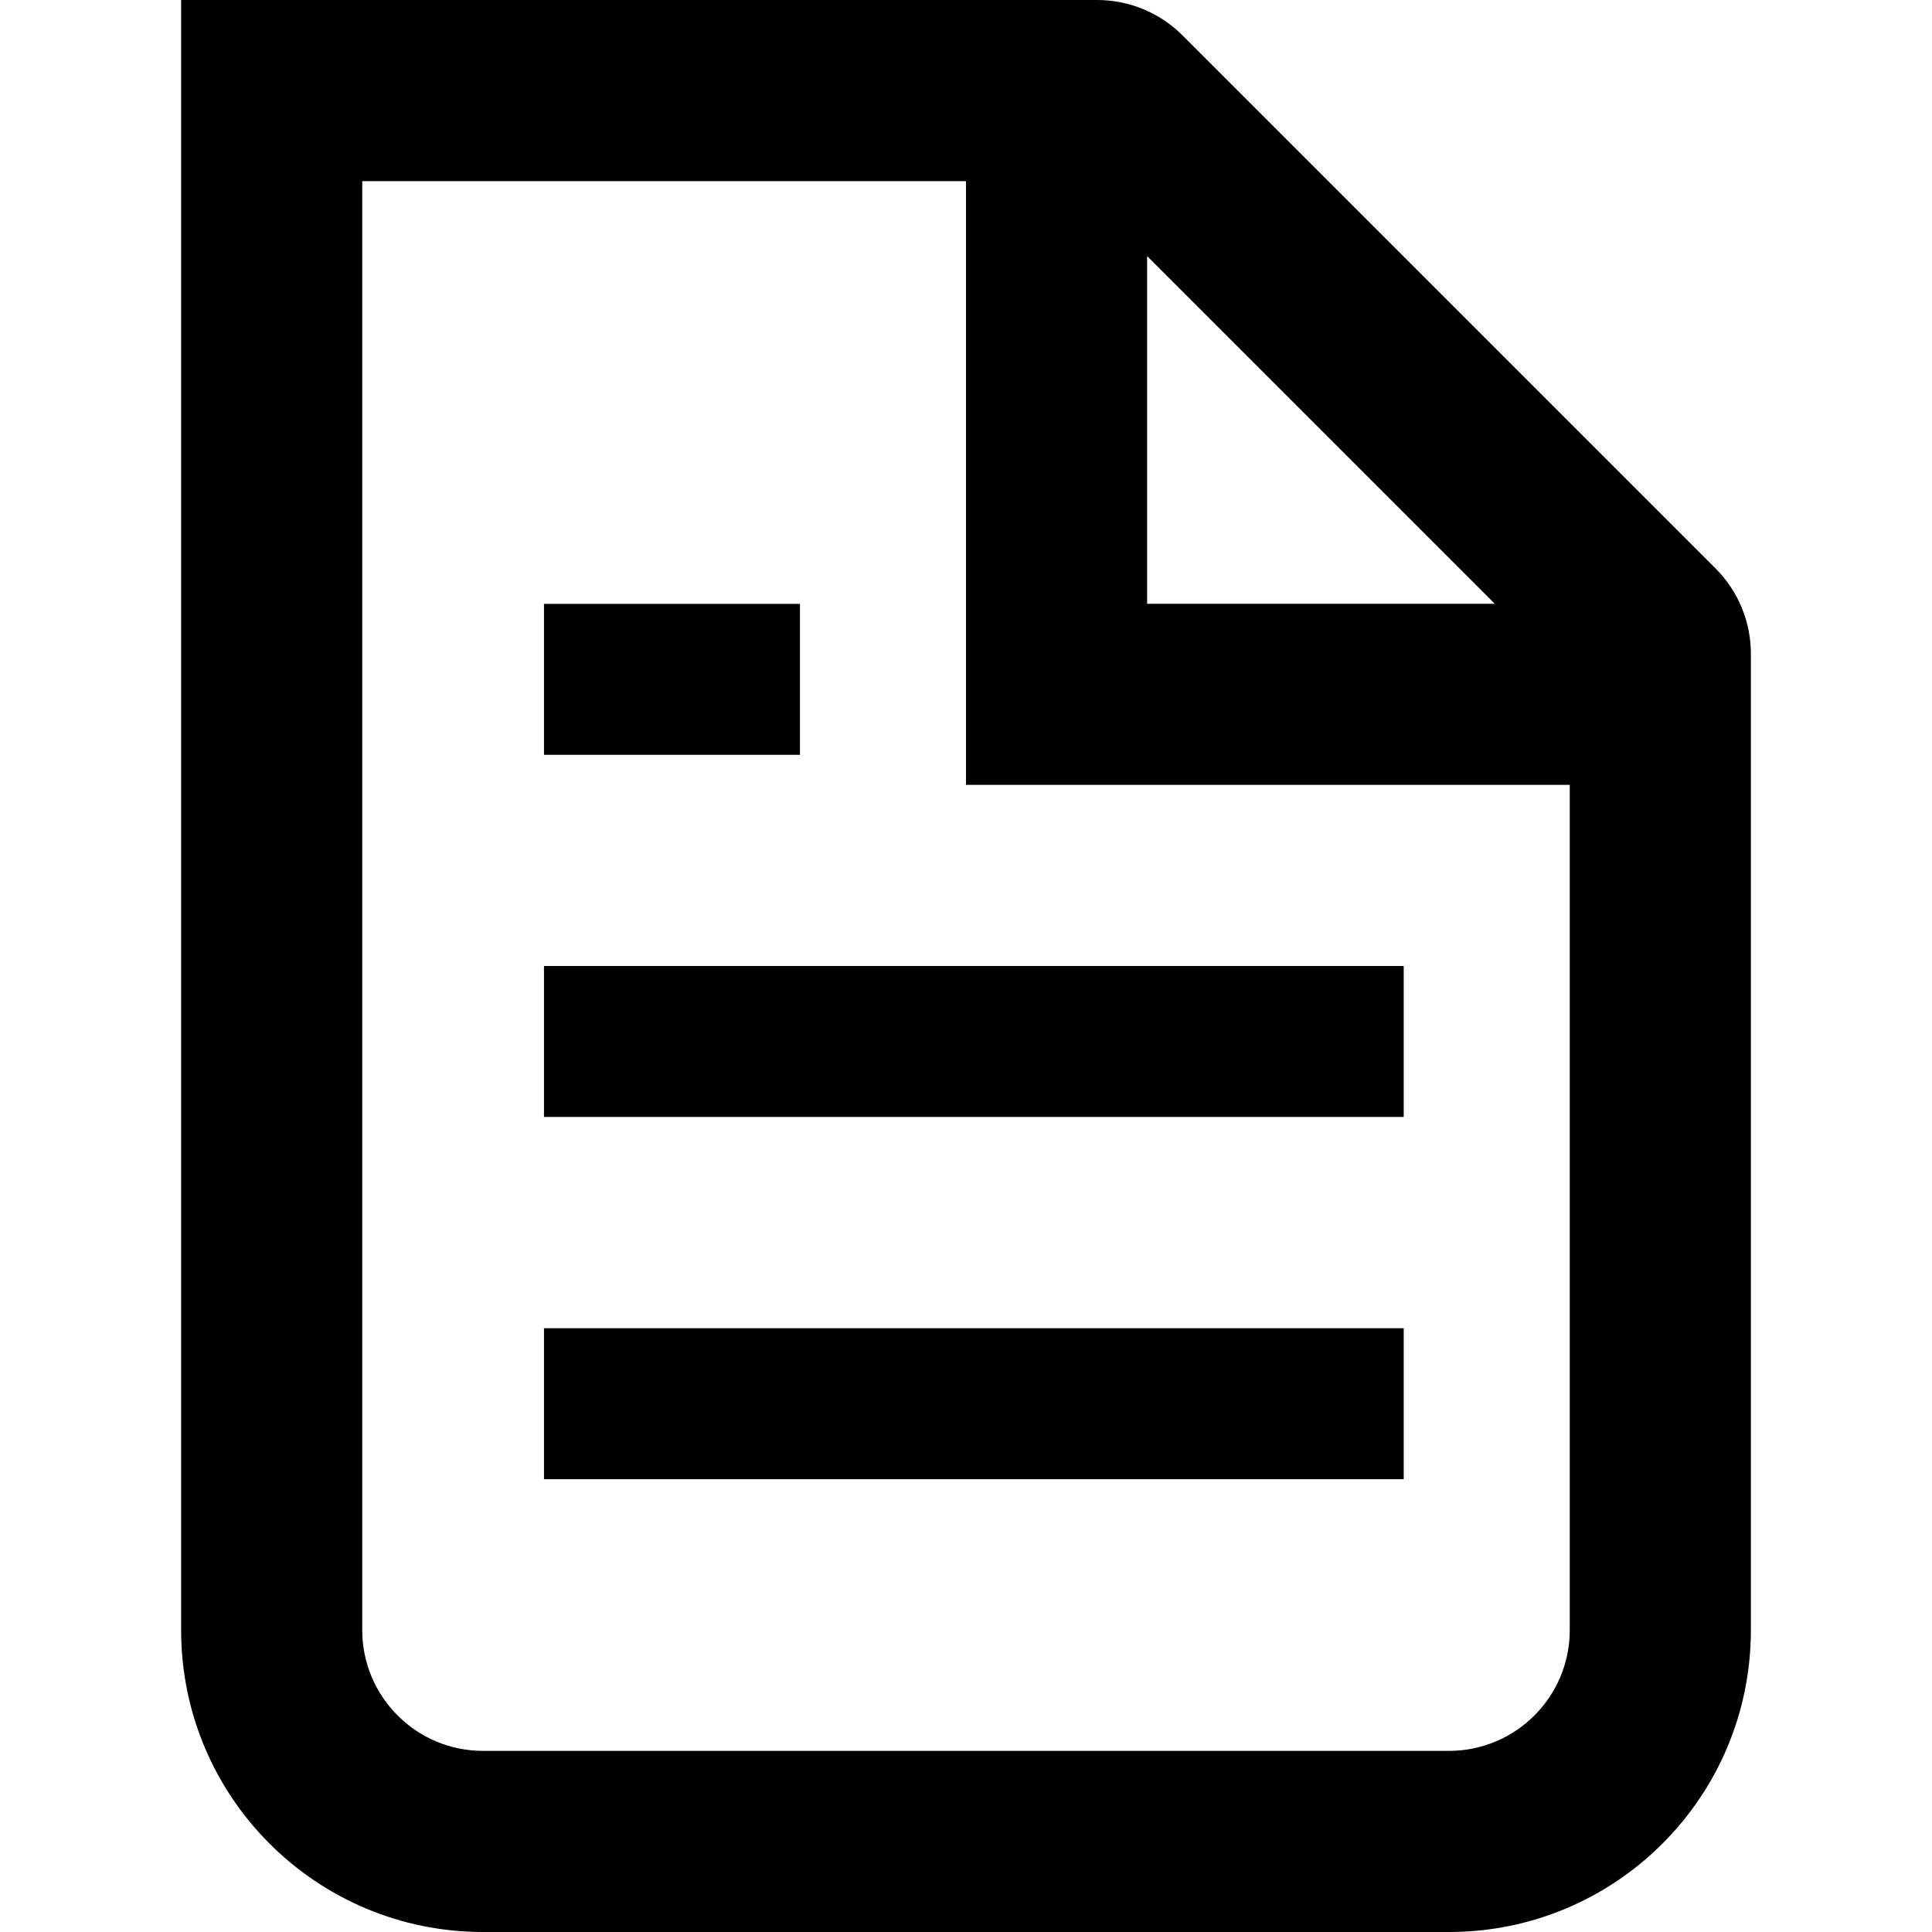
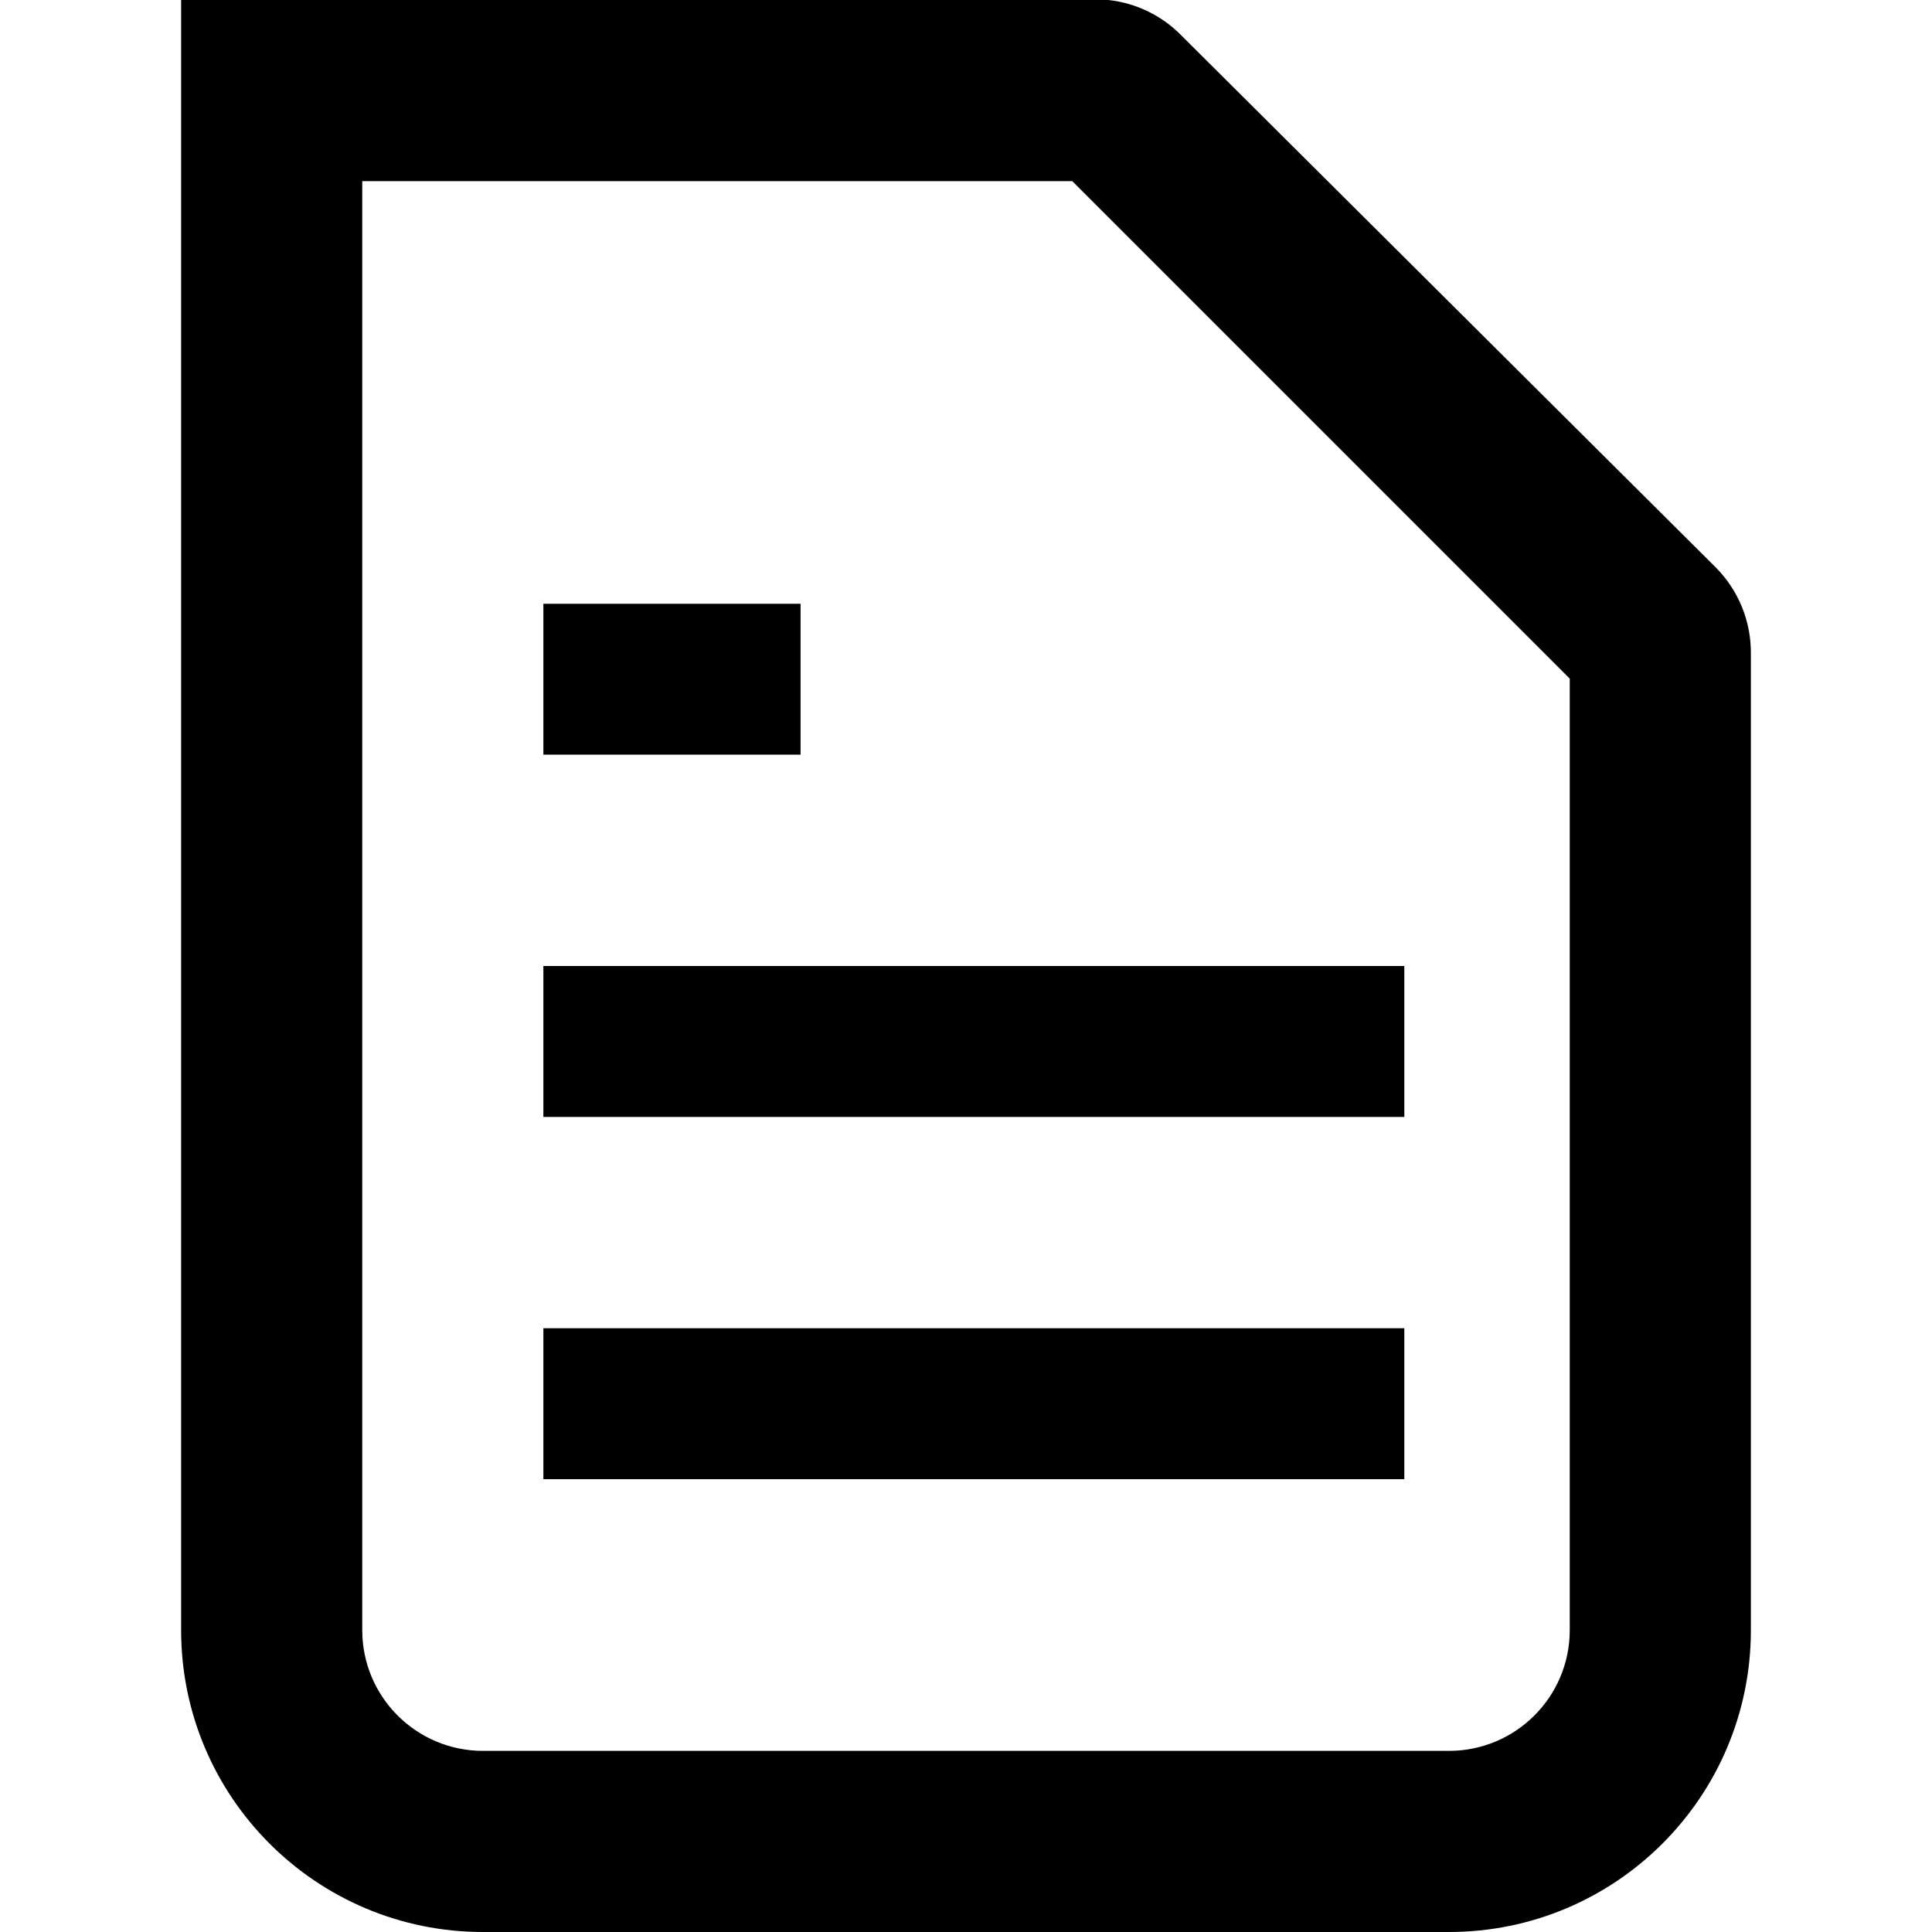
<svg data-testid="geist-icon" height="16" stroke-linejoin="round" viewBox="0 0 16 16" width="16" style="color: currentcolor;">
-   <path fill-rule="evenodd" clip-rule="evenodd" d="M14.5 13.5V6.5V5.414C14.5 5.149 14.395 4.895 14.207 4.707L9.793 0.293C9.605 0.105 9.351 0 9.086 0H8H3H1.5V1.5V13.5C1.5 14.881 2.619 16 4 16H12C13.381 16 14.5 14.881 14.5 13.5ZM13 13.5V6.5H9.5H8V5V1.5H3V13.5C3 14.052 3.448 14.5 4 14.5H12C12.552 14.5 13 14.052 13 13.5ZM9.5 5V2.121L12.379 5H9.5ZM5.13 5.001H4.505V6.251H5.13H6H6.625V5.001H6H5.13ZM4.505 8H5.13H11H11.625V9.25H11H5.13H4.505V8ZM5.13 11H4.505V12.25H5.13H11H11.625V11H11H5.13Z" fill="currentColor" />
+   <path d="M9.18 0a1 1 0 0 1 .61.3l4.42 4.4a1 1 0 0 1 .29.71v8.09A2.5 2.5 0 0 1 12 16H4a2.5 2.5 0 0 1-2.5-2.5V0h7.69M3 13.5a1 1 0 0 0 1 1h8a1 1 0 0 0 1-1V5.62L8.88 1.5H3zm8.63-1.25H4.5V11h7.13zm0-3H4.5V8h7.13zm-5-3H4.5V5h2.13z" fill="currentColor" />
</svg>
